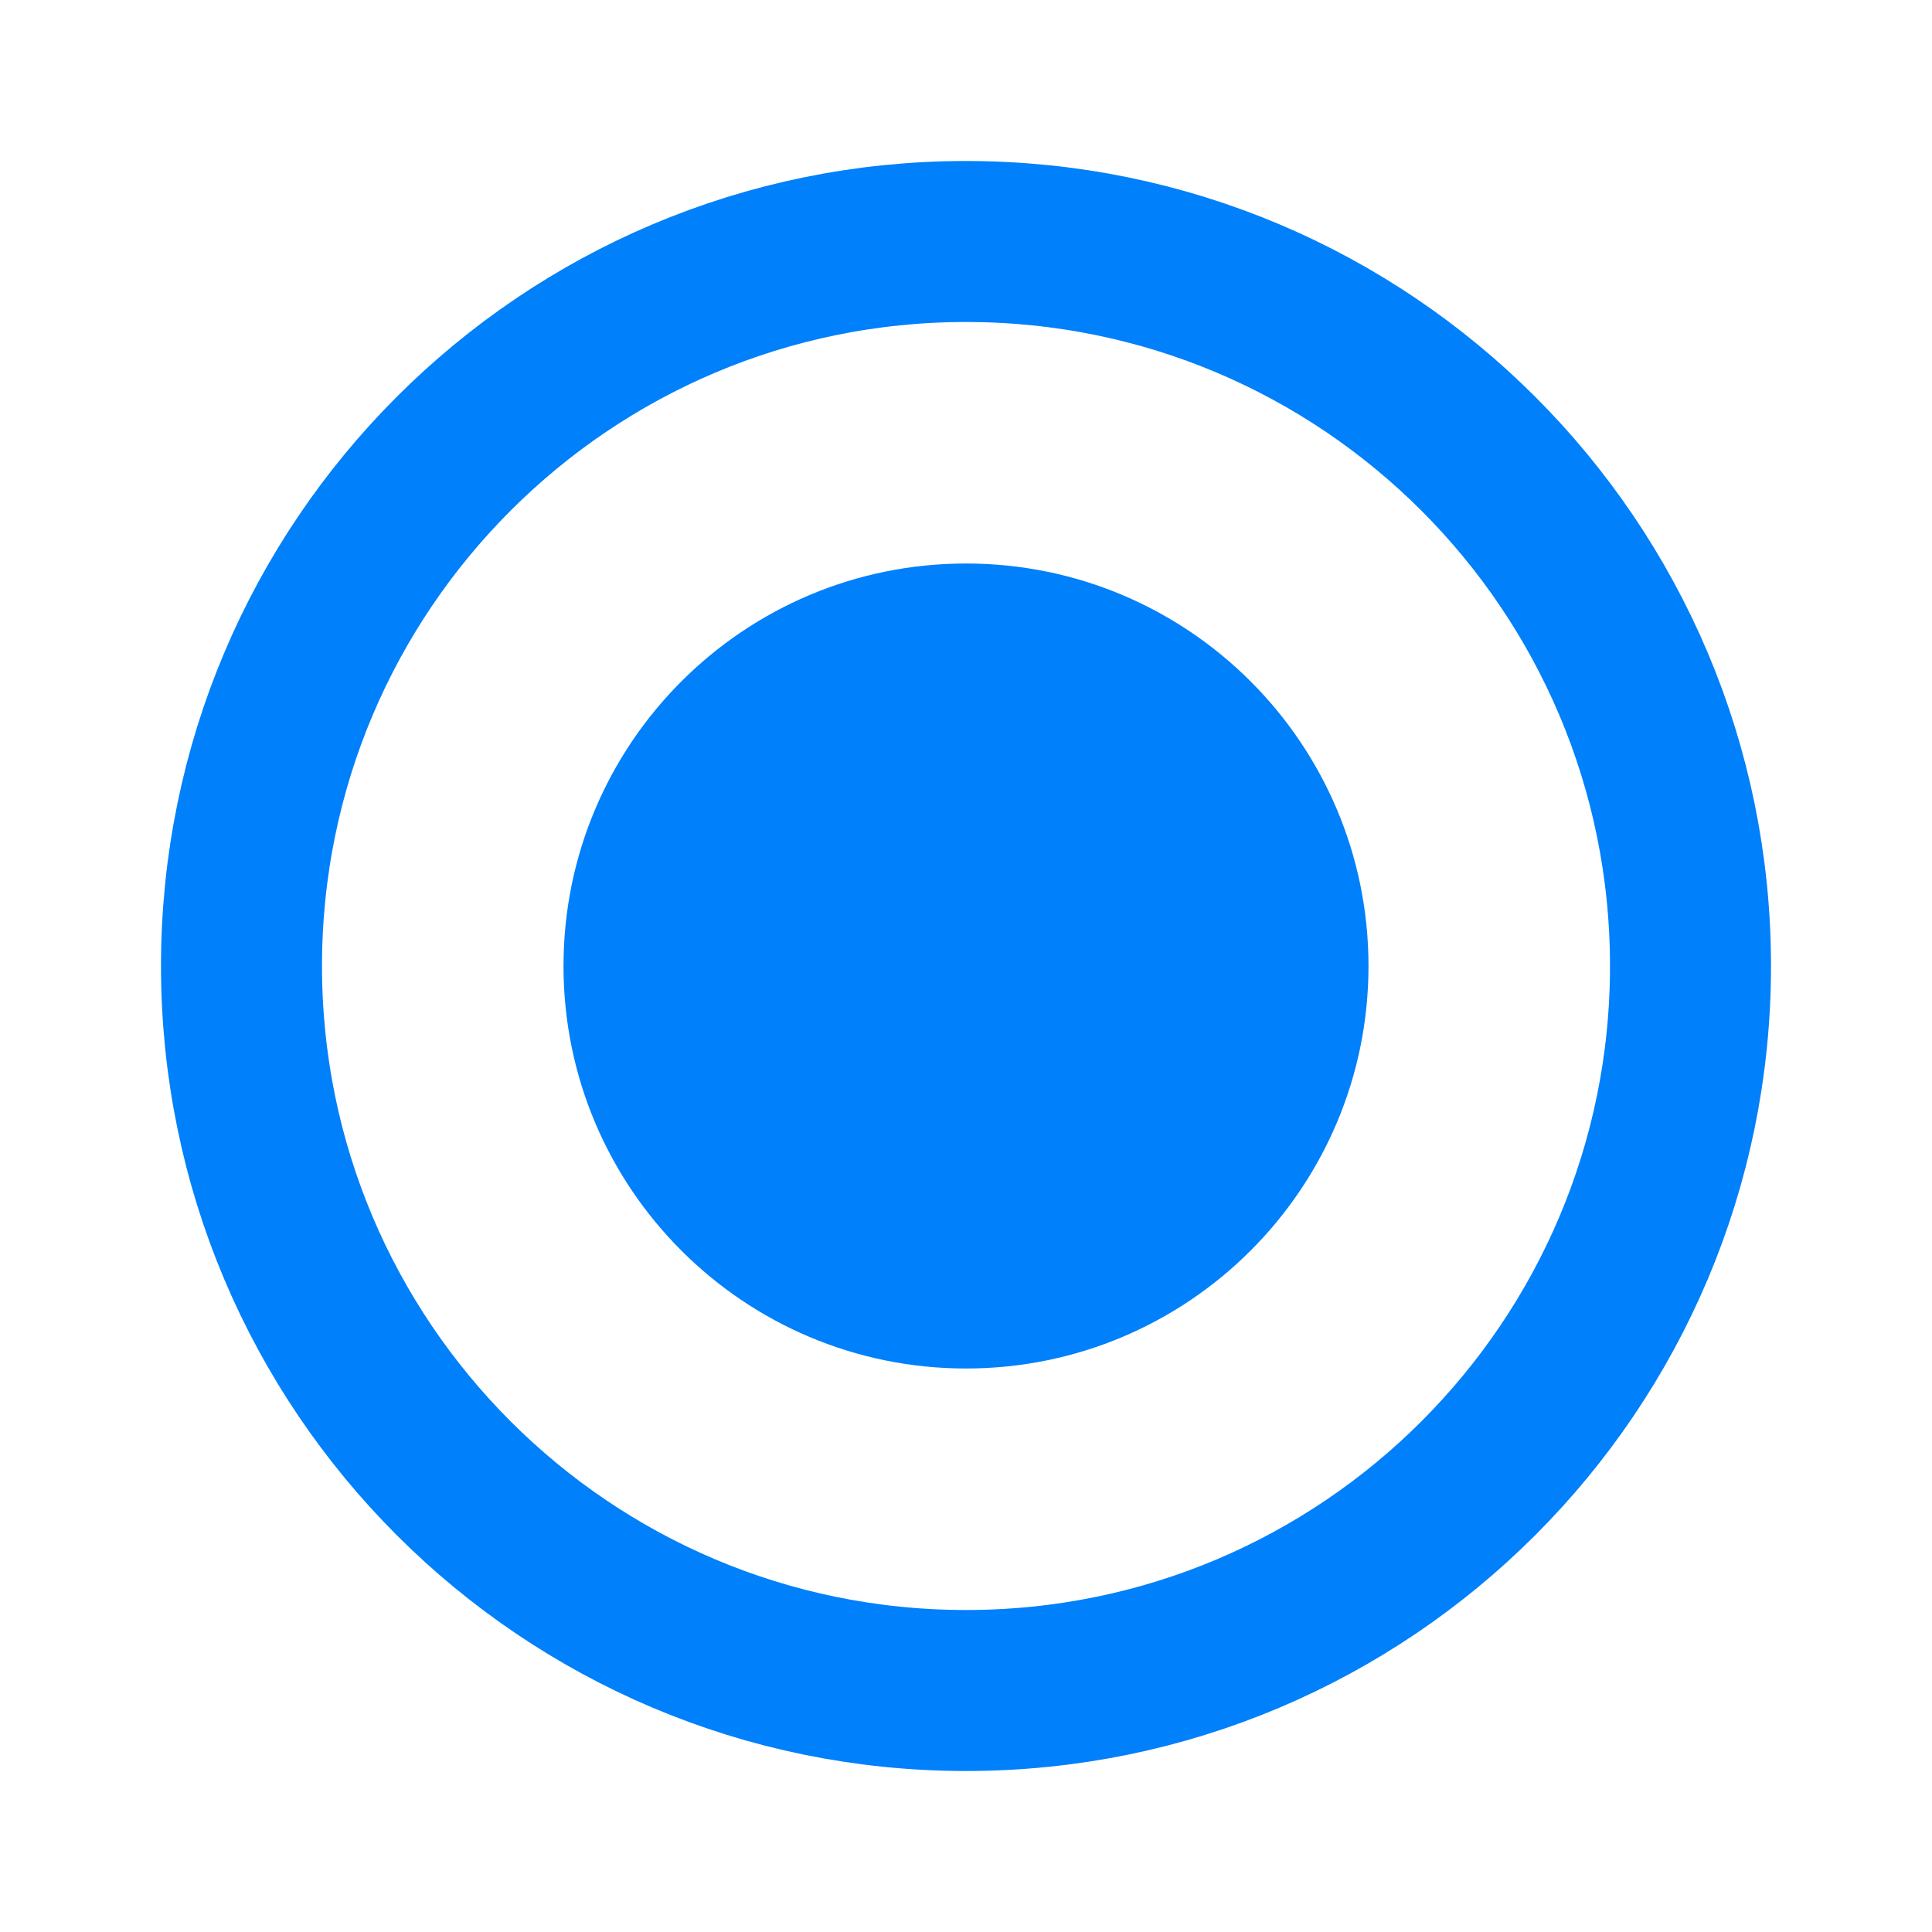
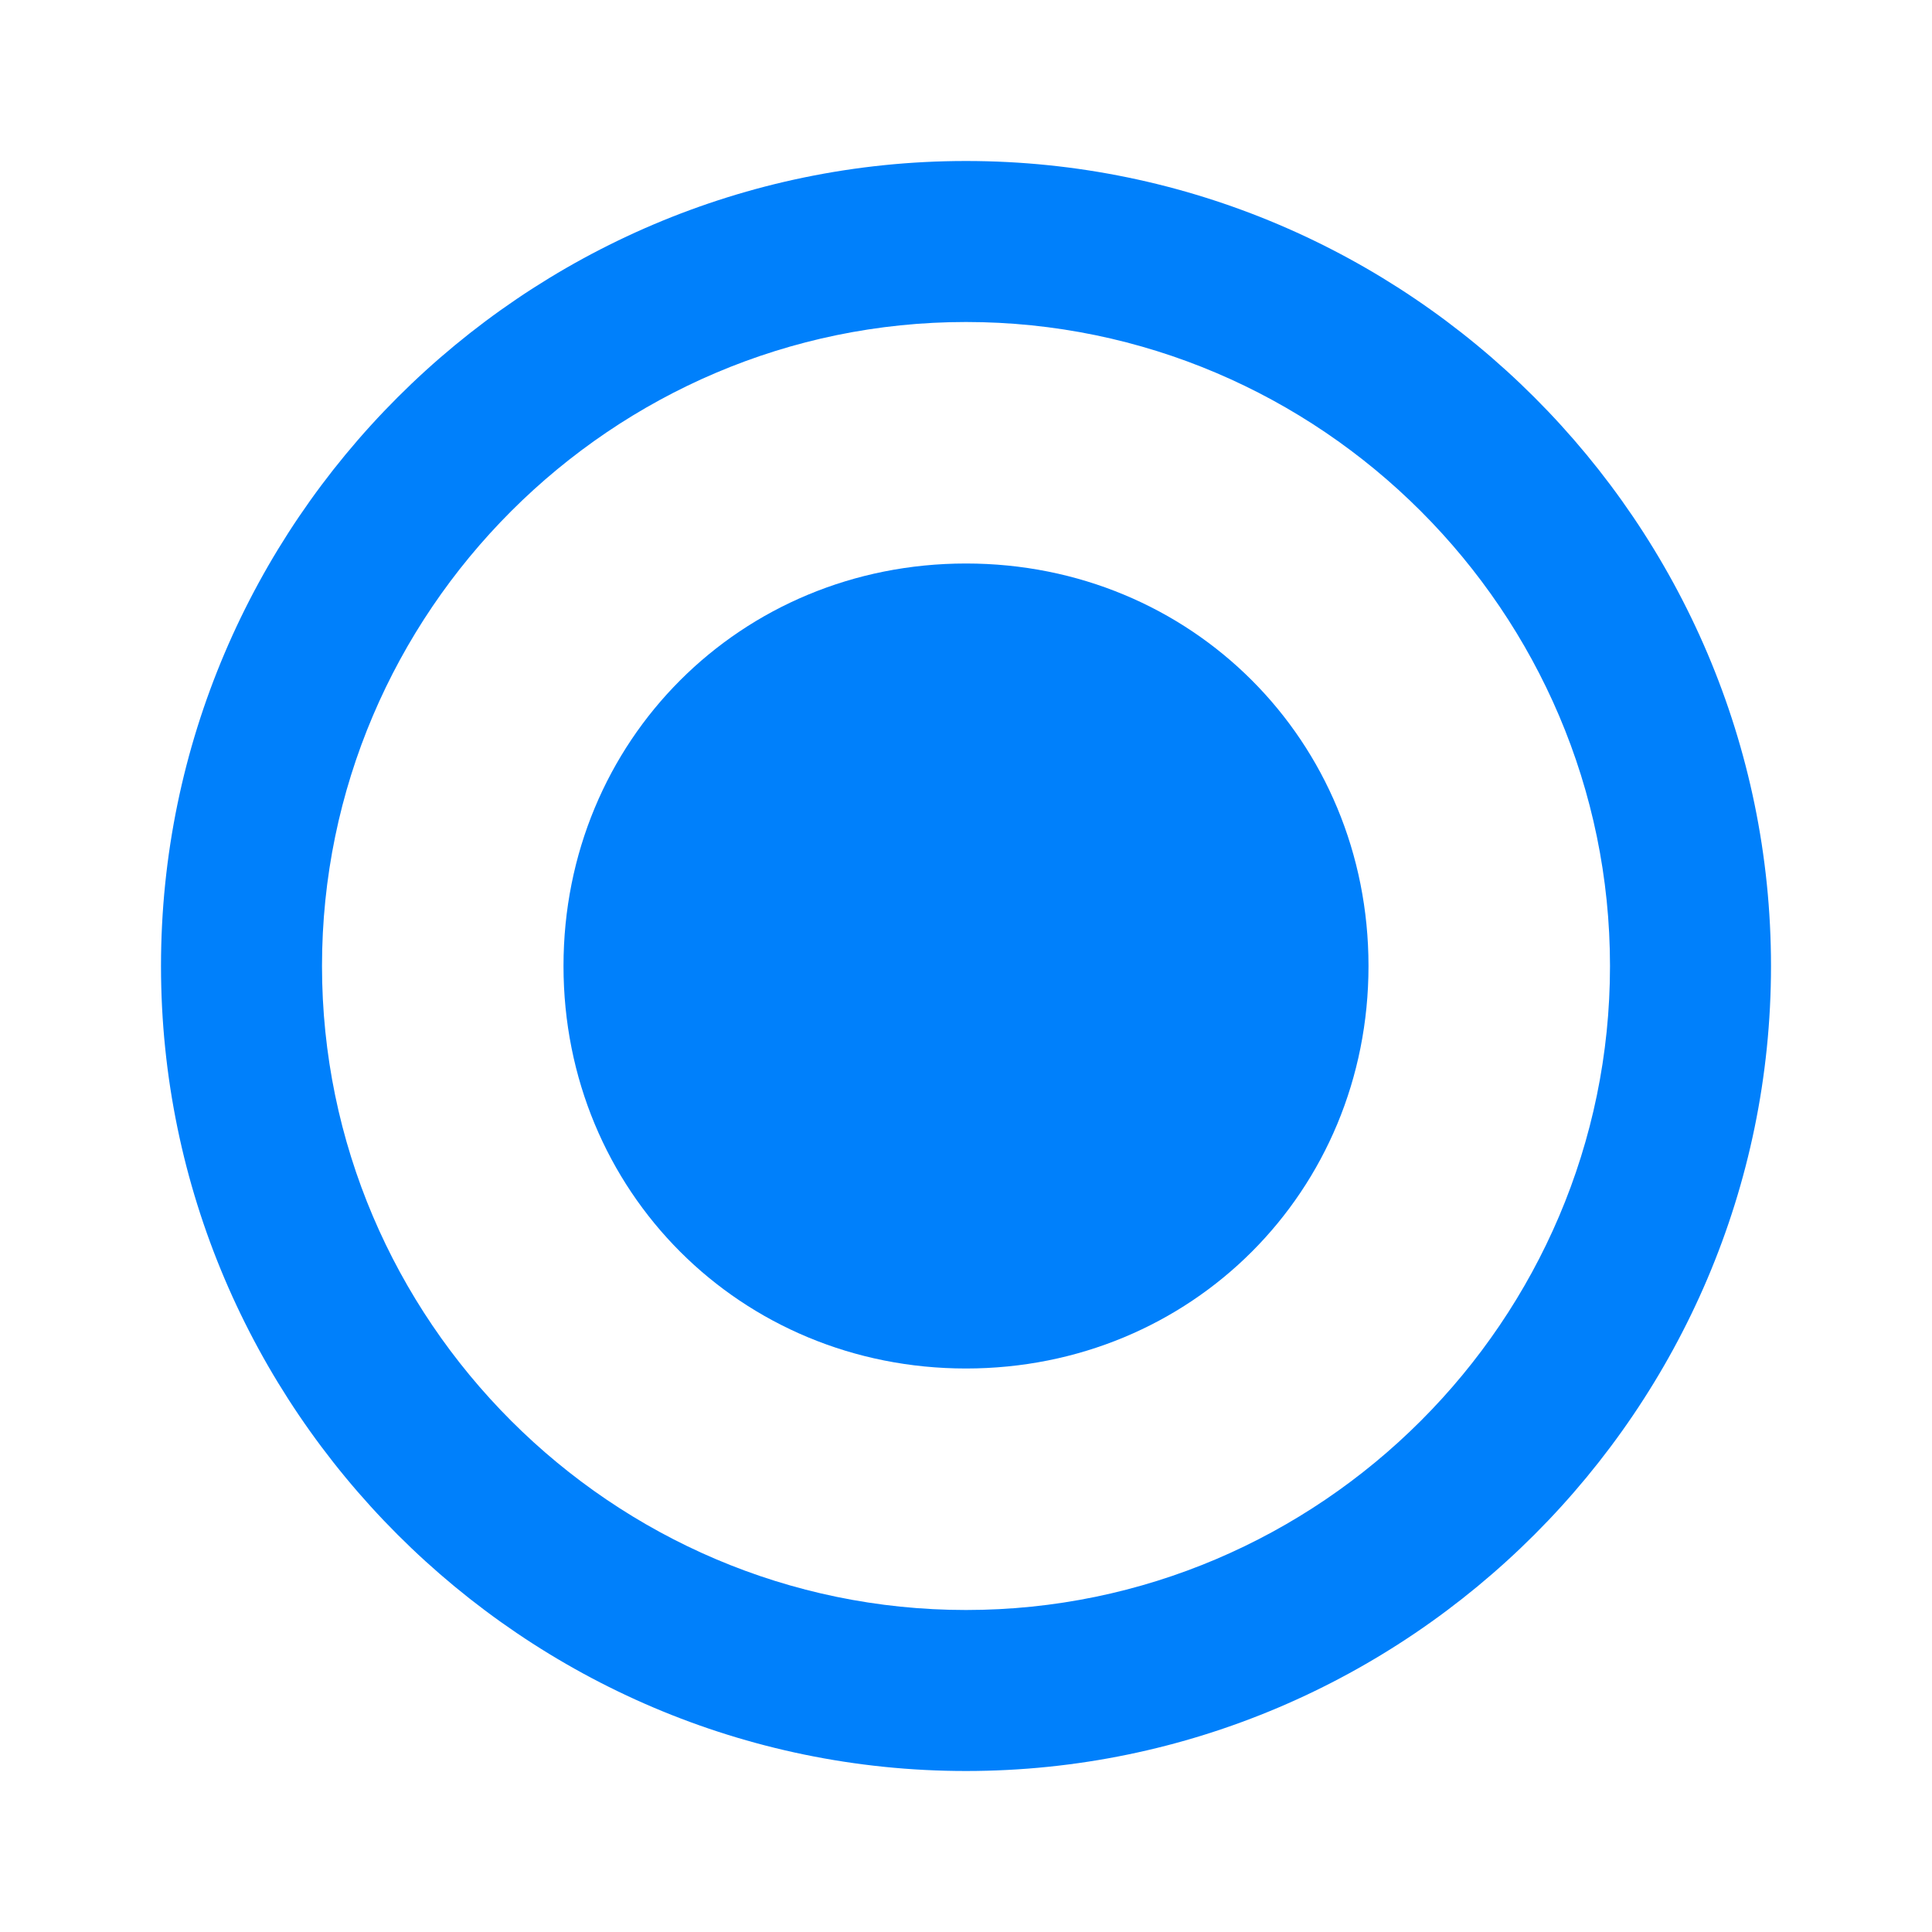
- <svg xmlns="http://www.w3.org/2000/svg" width="24" height="24" viewBox="0 0 24 24">
-   <defs>
-     <style>.a,.b{fill:none;}.b{stroke:#0080fb;stroke-width:2px;}.c{fill:#0080fb;}.d{stroke:none;}</style>
-   </defs>
+ <svg xmlns="http://www.w3.org/2000/svg" version="1.1" id="Layer_1" x="0px" y="0px" viewBox="0 0 24 24" style="enable-background:new 0 0 24 24;" xml:space="preserve">
+   <style type="text/css">
+ 	.st0{fill:none;}
+ 	.st1{fill:#0080FB;}
+ </style>
  <g transform="translate(-120 -193)">
-     <rect class="a" width="24" height="24" transform="translate(120 193)" />
-     <g class="b" transform="translate(122 195)">
-       <circle class="d" cx="10" cy="10" r="10" />
-       <circle class="a" cx="10" cy="10" r="9" />
+     <rect x="120" y="193" class="st0" width="24" height="24" />
+     <g transform="translate(122 195)">
+       <circle class="st0" cx="10" cy="10" r="10" />
+       <g>
+         <path class="st1" d="M10,20C4.5,20,0,15.5,0,10C0,4.5,4.5,0,10,0c5.5,0,10,4.5,10,10C20,15.5,15.5,20,10,20z M10,2     c-4.4,0-8,3.6-8,8s3.6,8,8,8s8-3.6,8-8S14.4,2,10,2z" />
+       </g>
    </g>
-     <path class="c" d="M5,0A5,5,0,1,1,0,5,5,5,0,0,1,5,0Z" transform="translate(127 200)" />
+     <path class="st1" d="M132,200c2.8,0,5,2.2,5,5s-2.2,5-5,5s-5-2.2-5-5S129.2,200,132,200z" />
  </g>
</svg>
